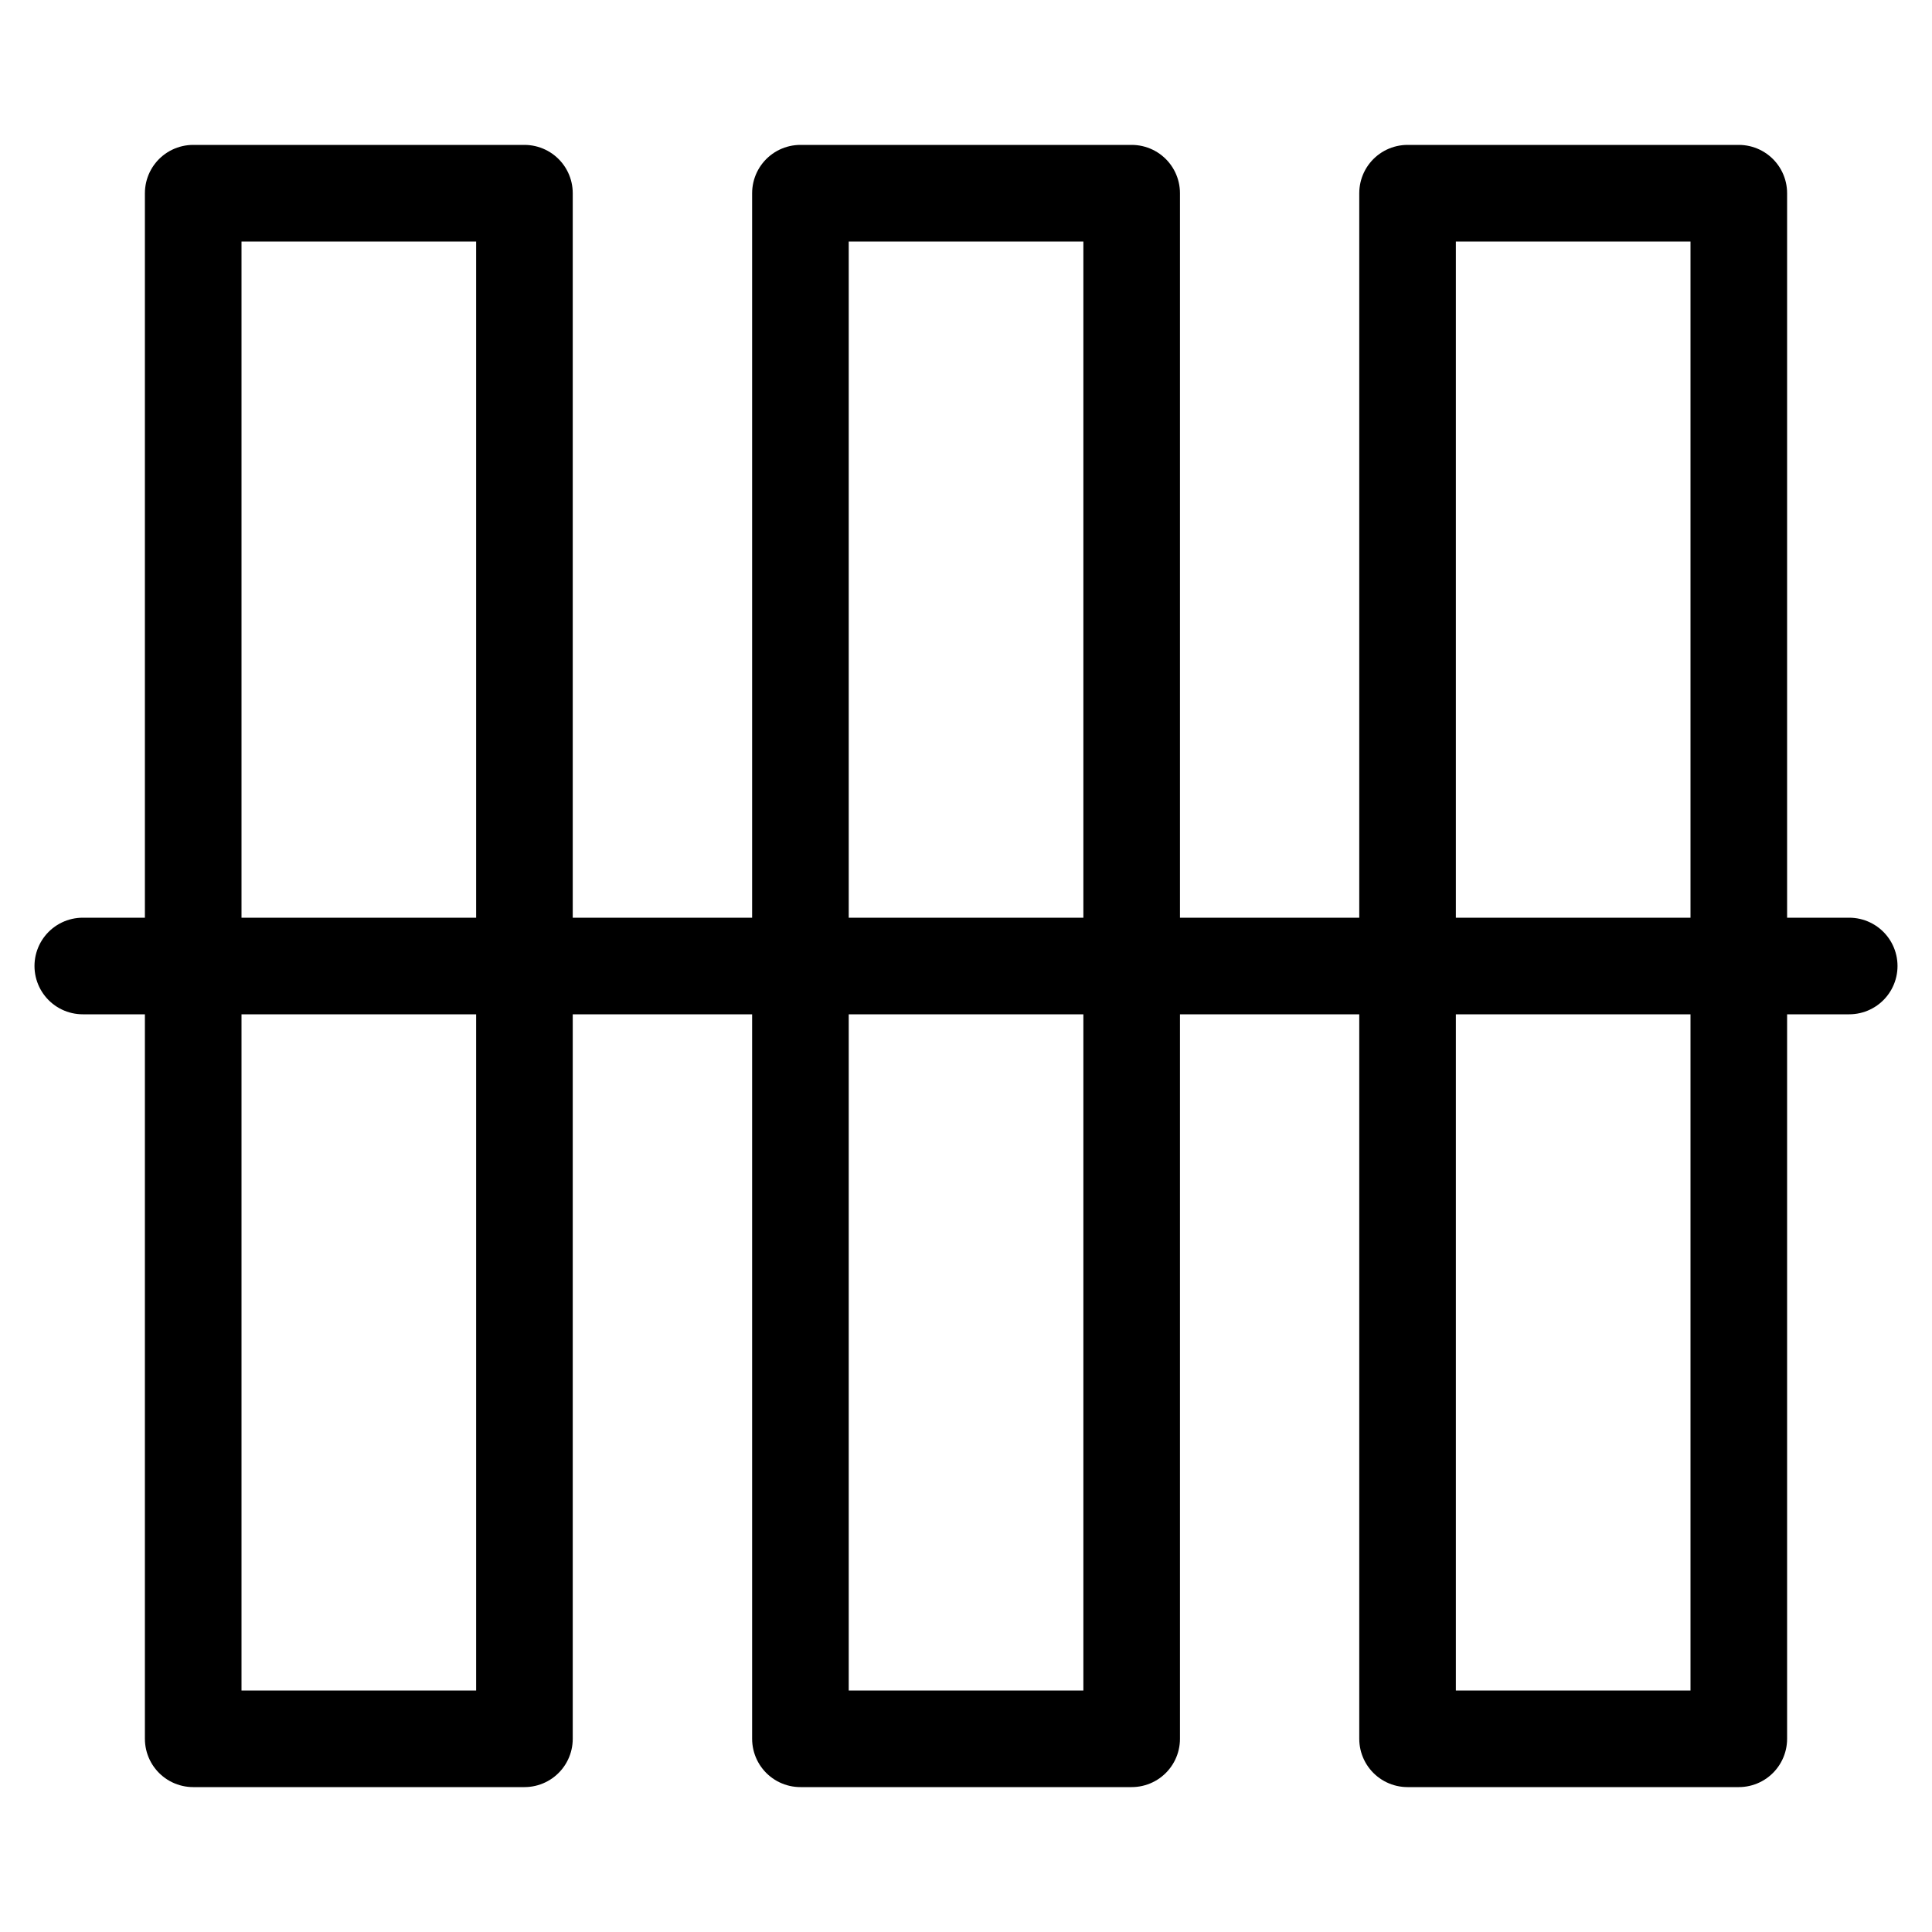
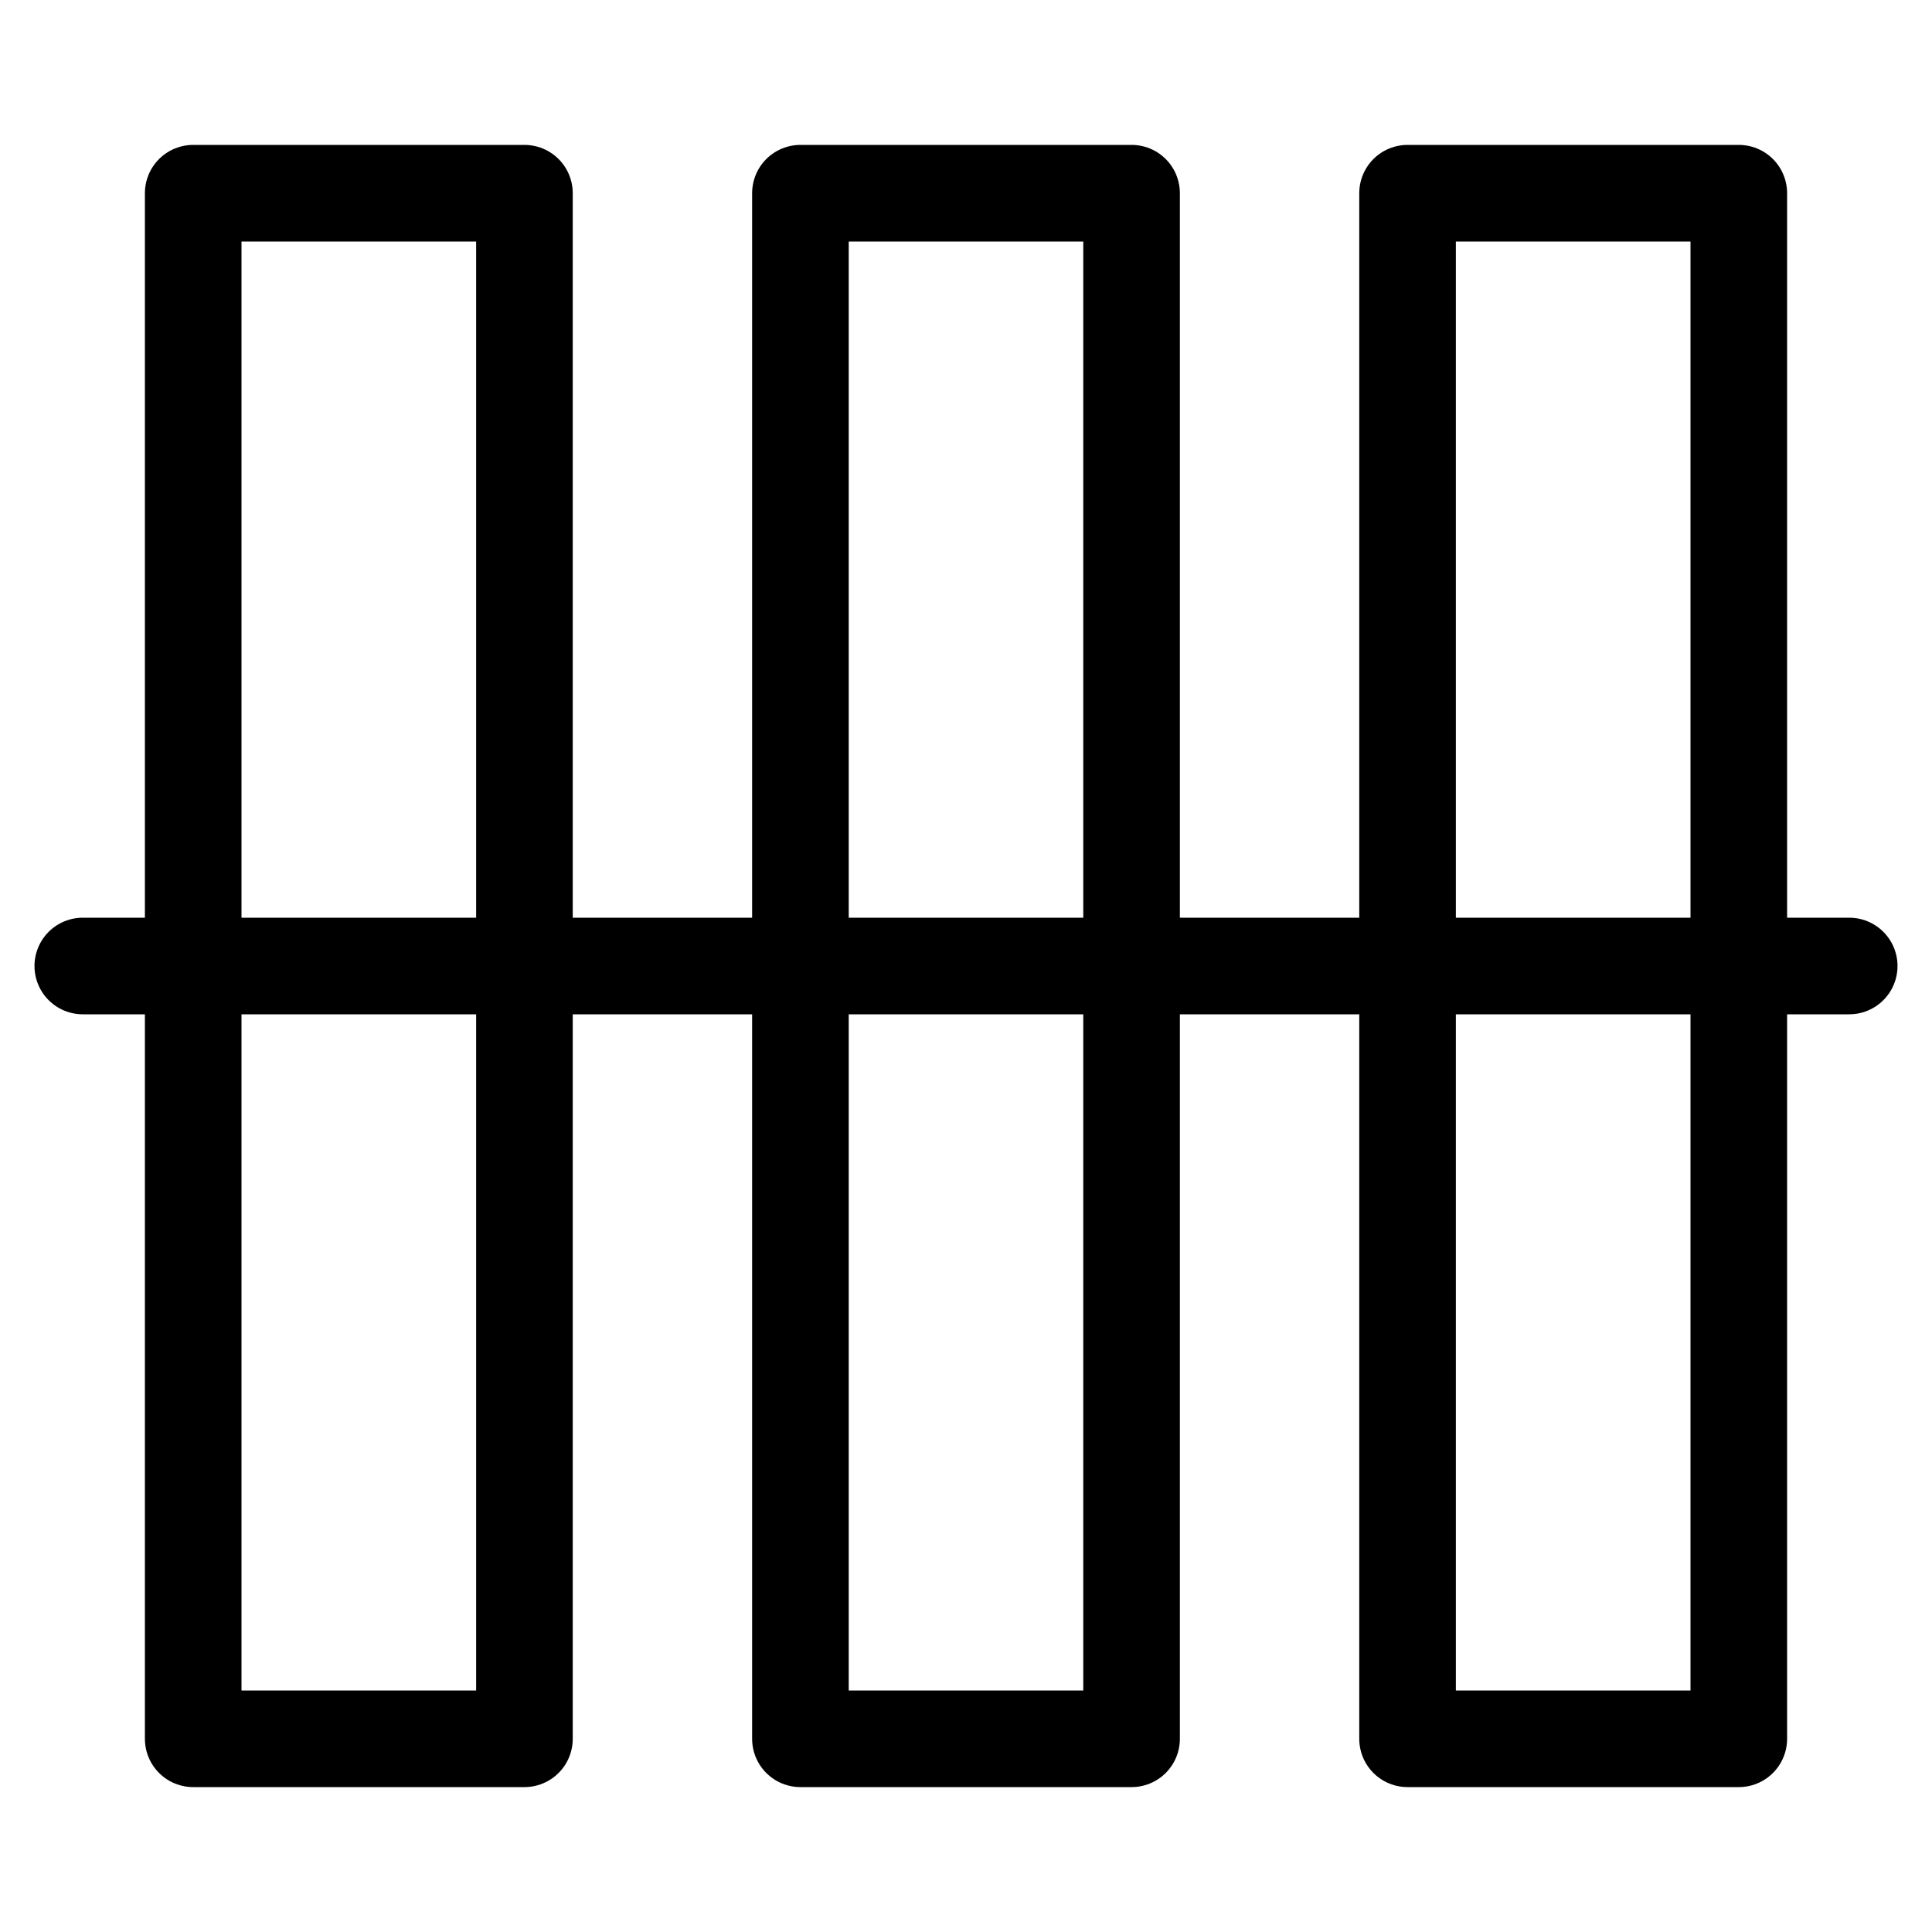
<svg xmlns="http://www.w3.org/2000/svg" width="20" height="20" viewBox="0 0 20 20" version="1.1" id="svg836">
  <defs id="defs830" />
-   <rect style="fill:none;stroke:#000000;stroke-width:1;stroke-linecap:round;stroke-linejoin:round" id="rect910" width="3.429" height="16" x="2" y="2" />
-   <rect y="2" x="8.286" height="16" width="3.429" id="rect912" style="fill:none;stroke:#000000;stroke-width:1;stroke-linecap:round;stroke-linejoin:round" />
-   <rect style="fill:none;stroke:#000000;stroke-width:1;stroke-linecap:round;stroke-linejoin:round" id="rect914" width="3.429" height="16" x="14.571" y="2" />
+   <path id="rect910" style="fill:none;stroke:#000000;stroke-width:1;stroke-linecap:round;stroke-linejoin:round" d="M 2,2 H 5.429 V 18 H 2 Z" />
+   <path id="rect912" style="fill:none;stroke:#000000;stroke-width:1;stroke-linecap:round;stroke-linejoin:round" d="M 8.286,2 H 11.714 V 18 H 8.286 Z" />
+   <path id="rect914" style="fill:none;stroke:#000000;stroke-width:1;stroke-linecap:round;stroke-linejoin:round" d="M 14.571,2 H 18 V 18 h -3.429 z" />
  <path style="fill:none;stroke:#000000;stroke-width:1;stroke-linecap:round;stroke-linejoin:miter;stroke-miterlimit:4;stroke-dasharray:none;stroke-dashoffset:0;stroke-opacity:1" d="M 0.857,10 H 19.143" id="path916" />
</svg>
